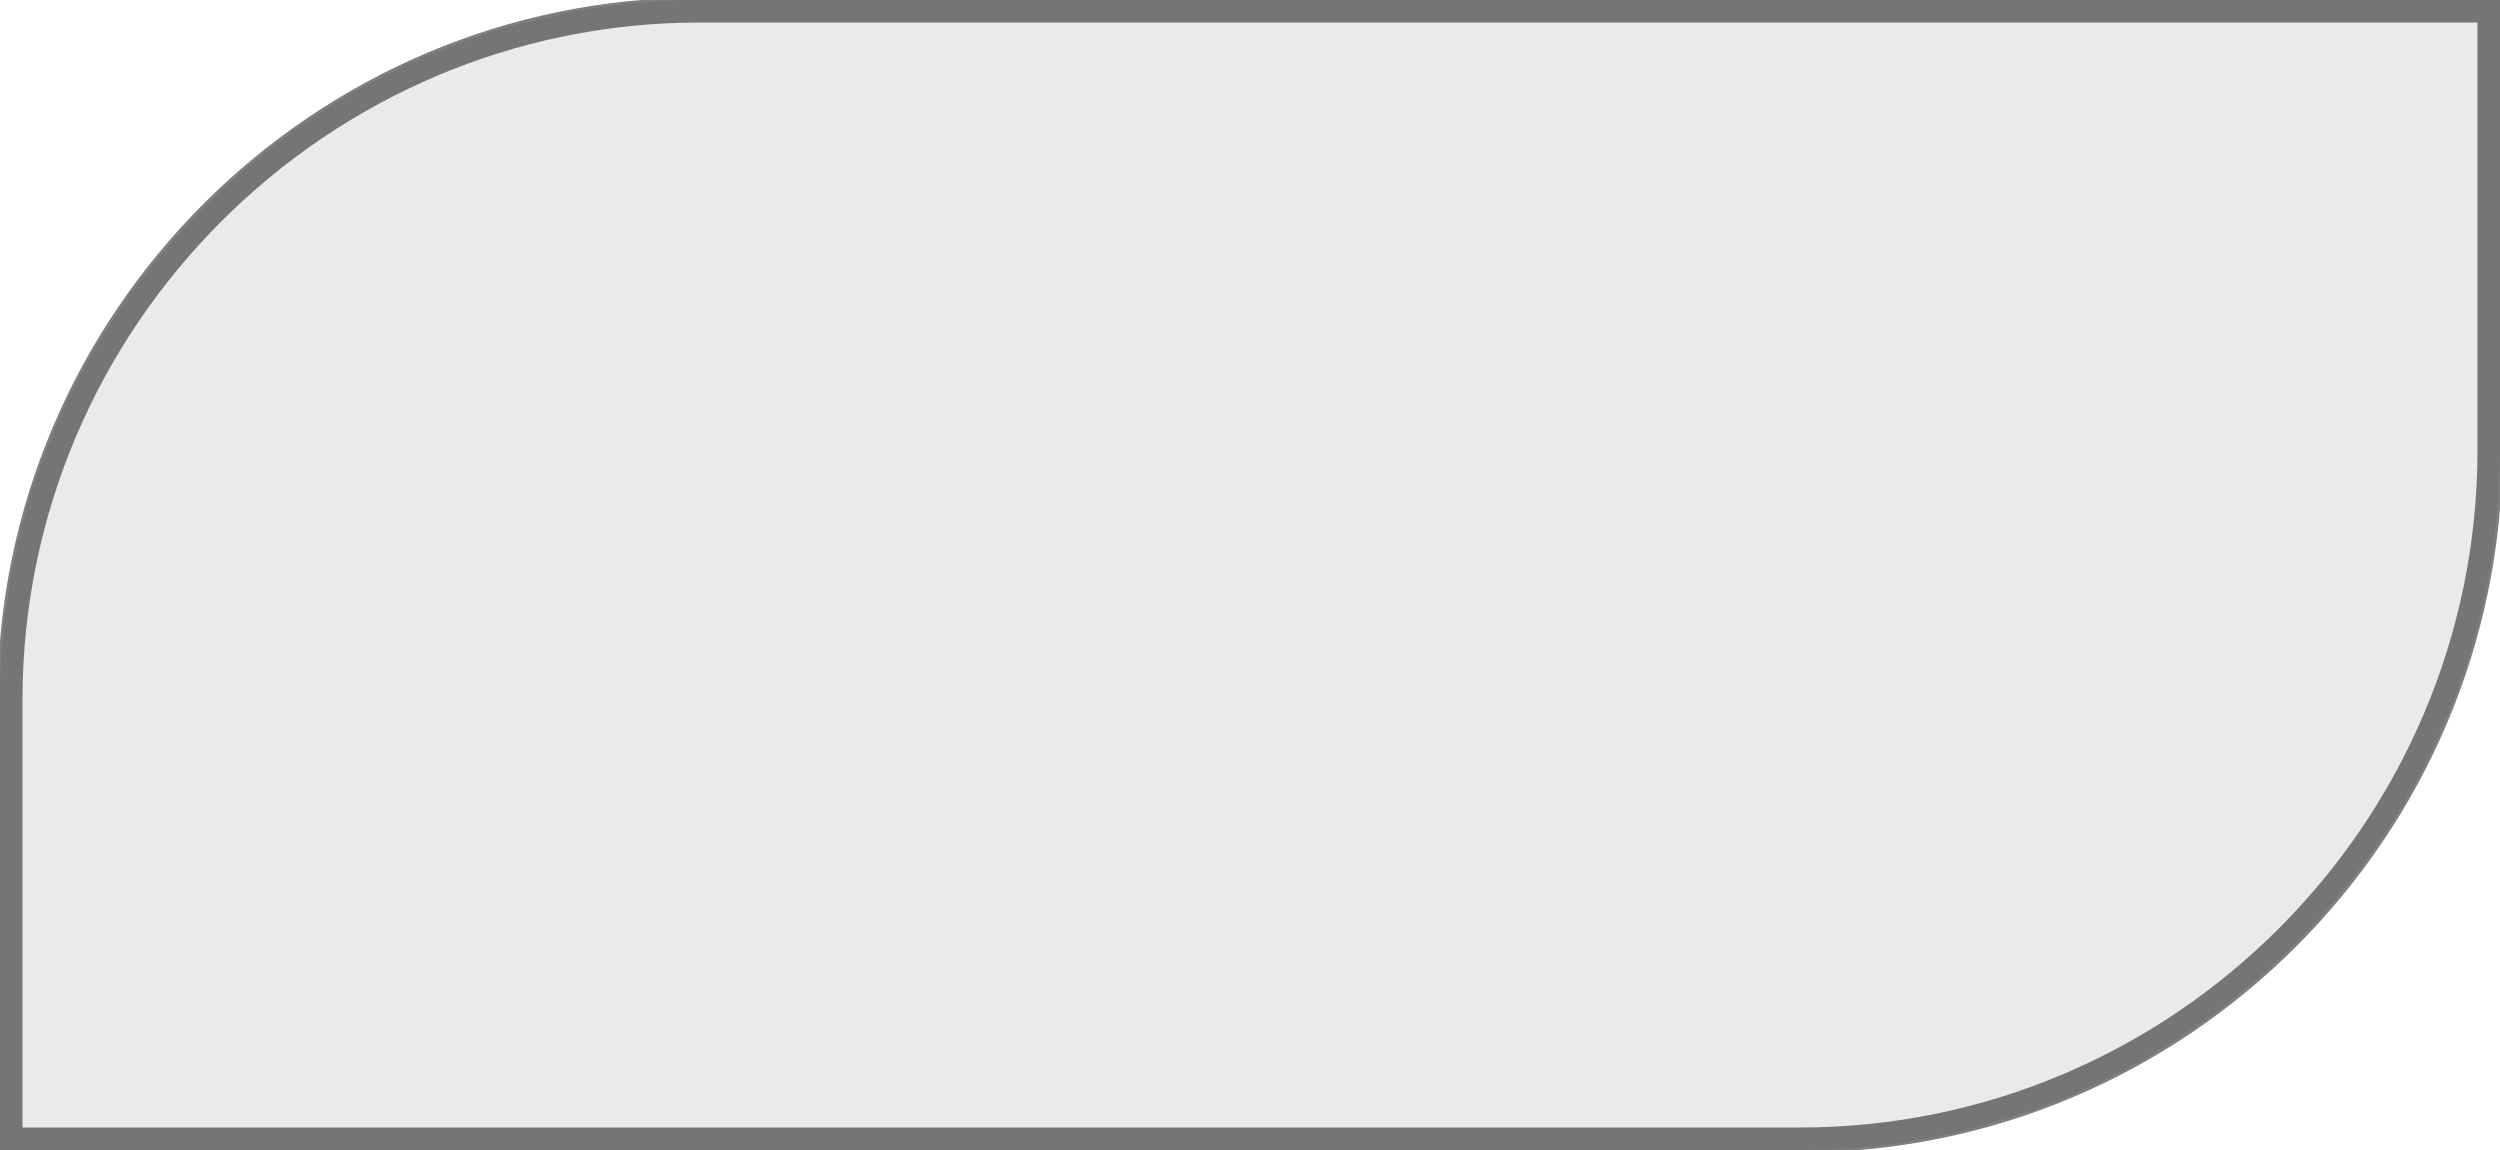
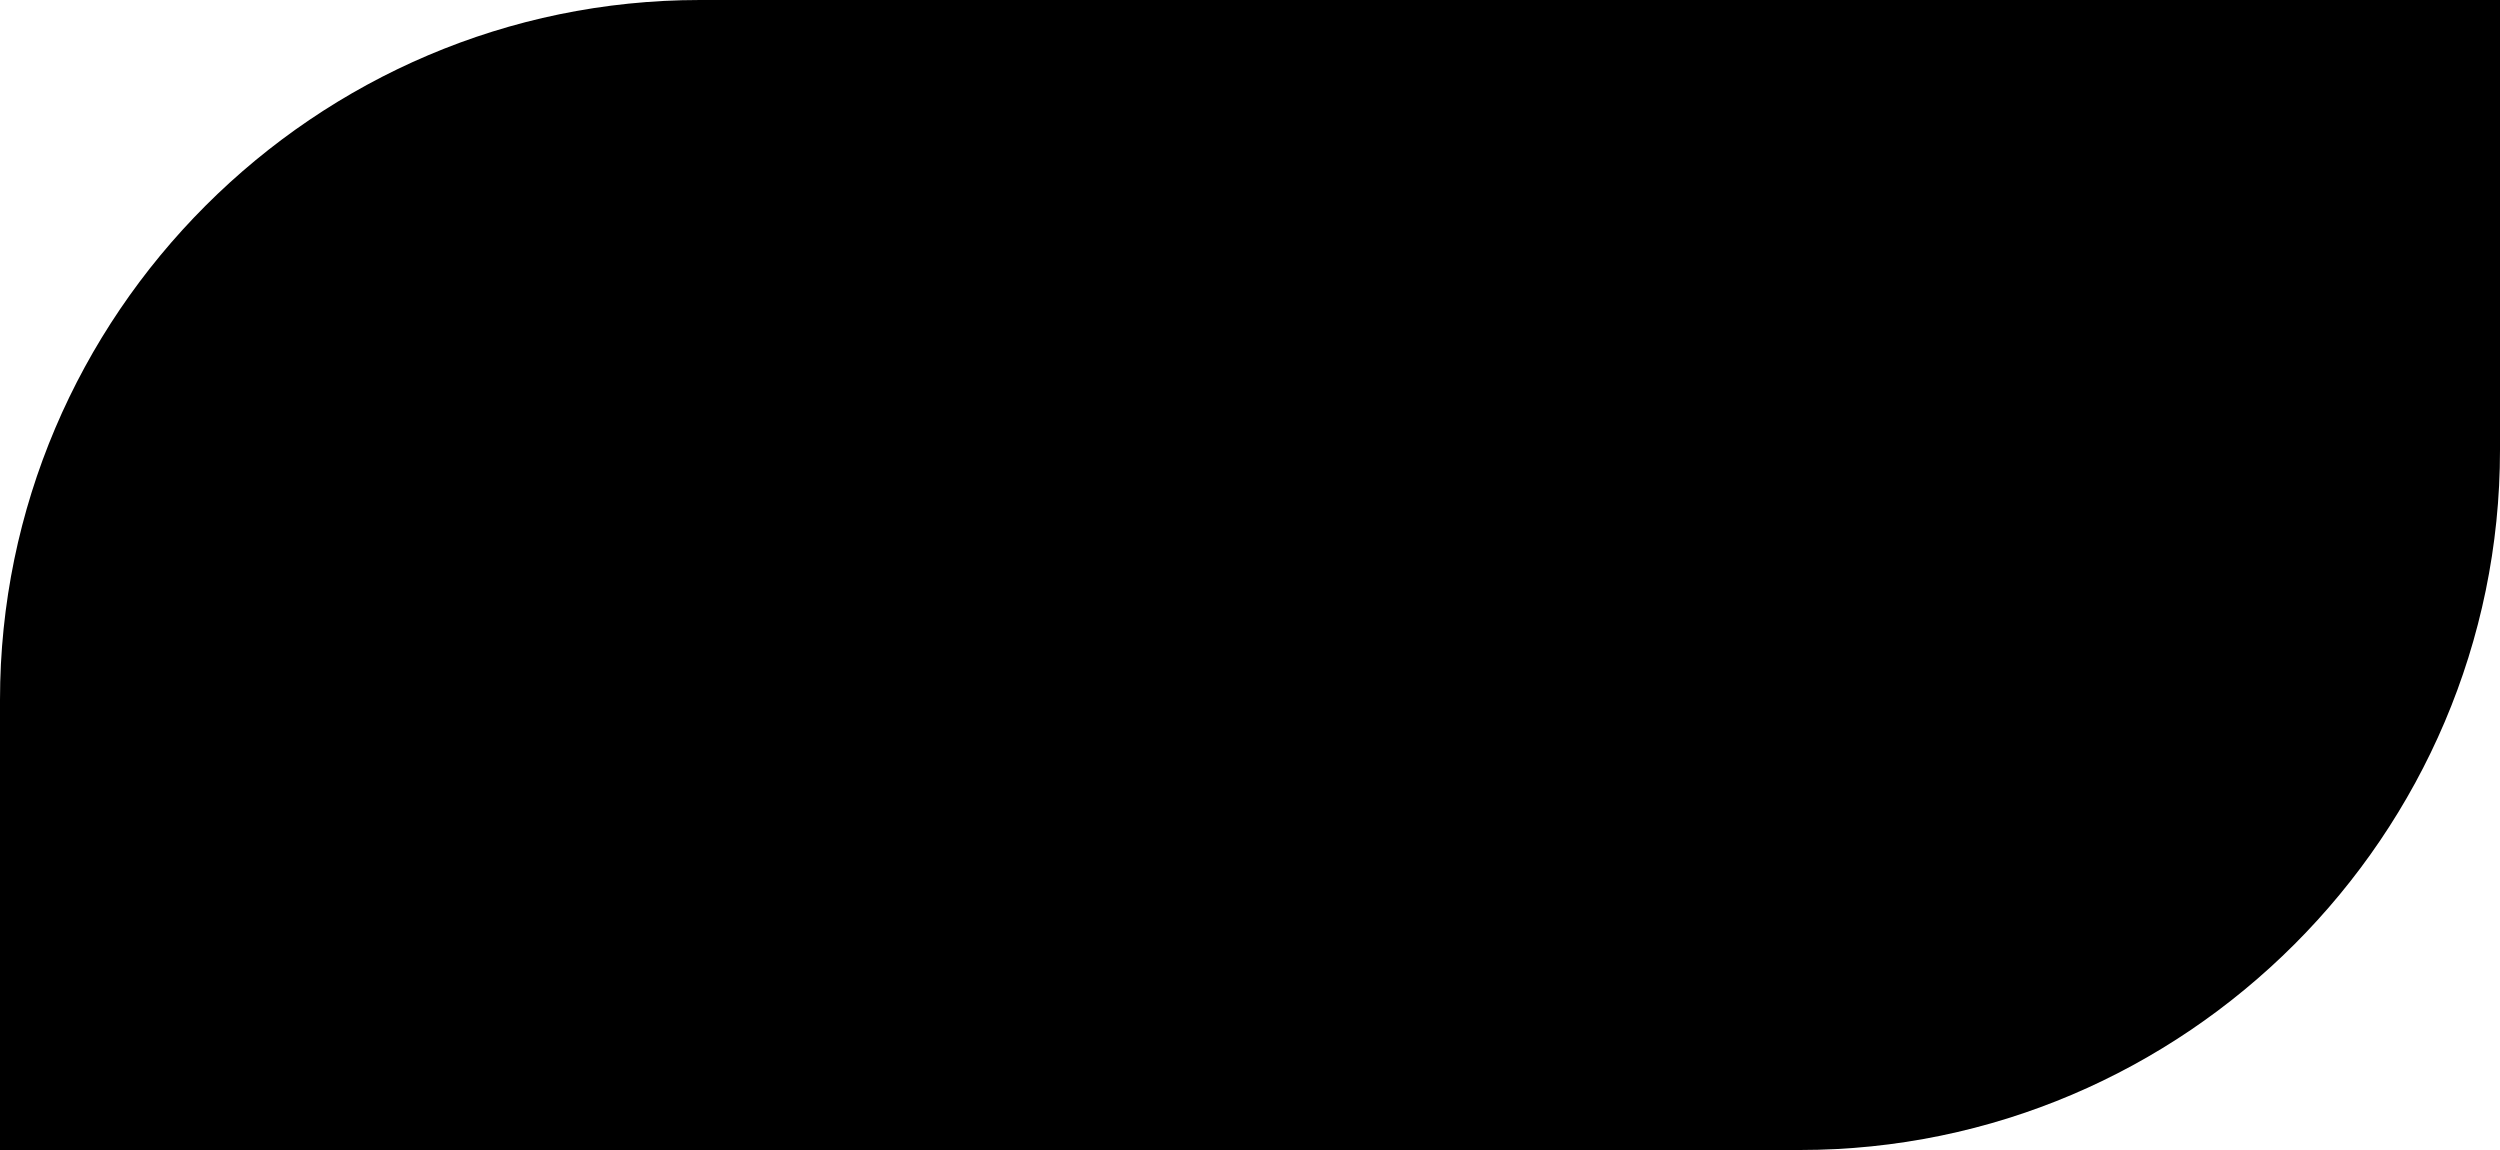
- <svg xmlns="http://www.w3.org/2000/svg" version="1.1" id="Layer_1" x="0px" y="0px" viewBox="0 0 50 23" style="enable-background:new 0 0 50 23;" xml:space="preserve">
-   <style type="text/css">
- 	.st0{fill:#D6D7D9;fill-opacity:0.5;}
- 	.st1{fill:none;stroke:#000000;stroke-width:0.5;stroke-opacity:0.5;}
- </style>
+ <svg xmlns="http://www.w3.org/2000/svg" version="1.1" id="Layer_1" x="0px" y="0px" viewBox="0 0 50 23" fill="currentColor" style="enable-background:new 0 0 50 23;" xml:space="preserve">
  <path class="st0" d="M0,14C0,6.3,6.3,0,14,0h36v9c0,7.7-6.3,14-14,14H0V14z" />
  <path class="st1" d="M0.2,14C0.2,6.4,6.4,0.2,14,0.2h35.8V9c0,7.6-6.2,13.8-13.8,13.8H0.2V14z" />
</svg>
